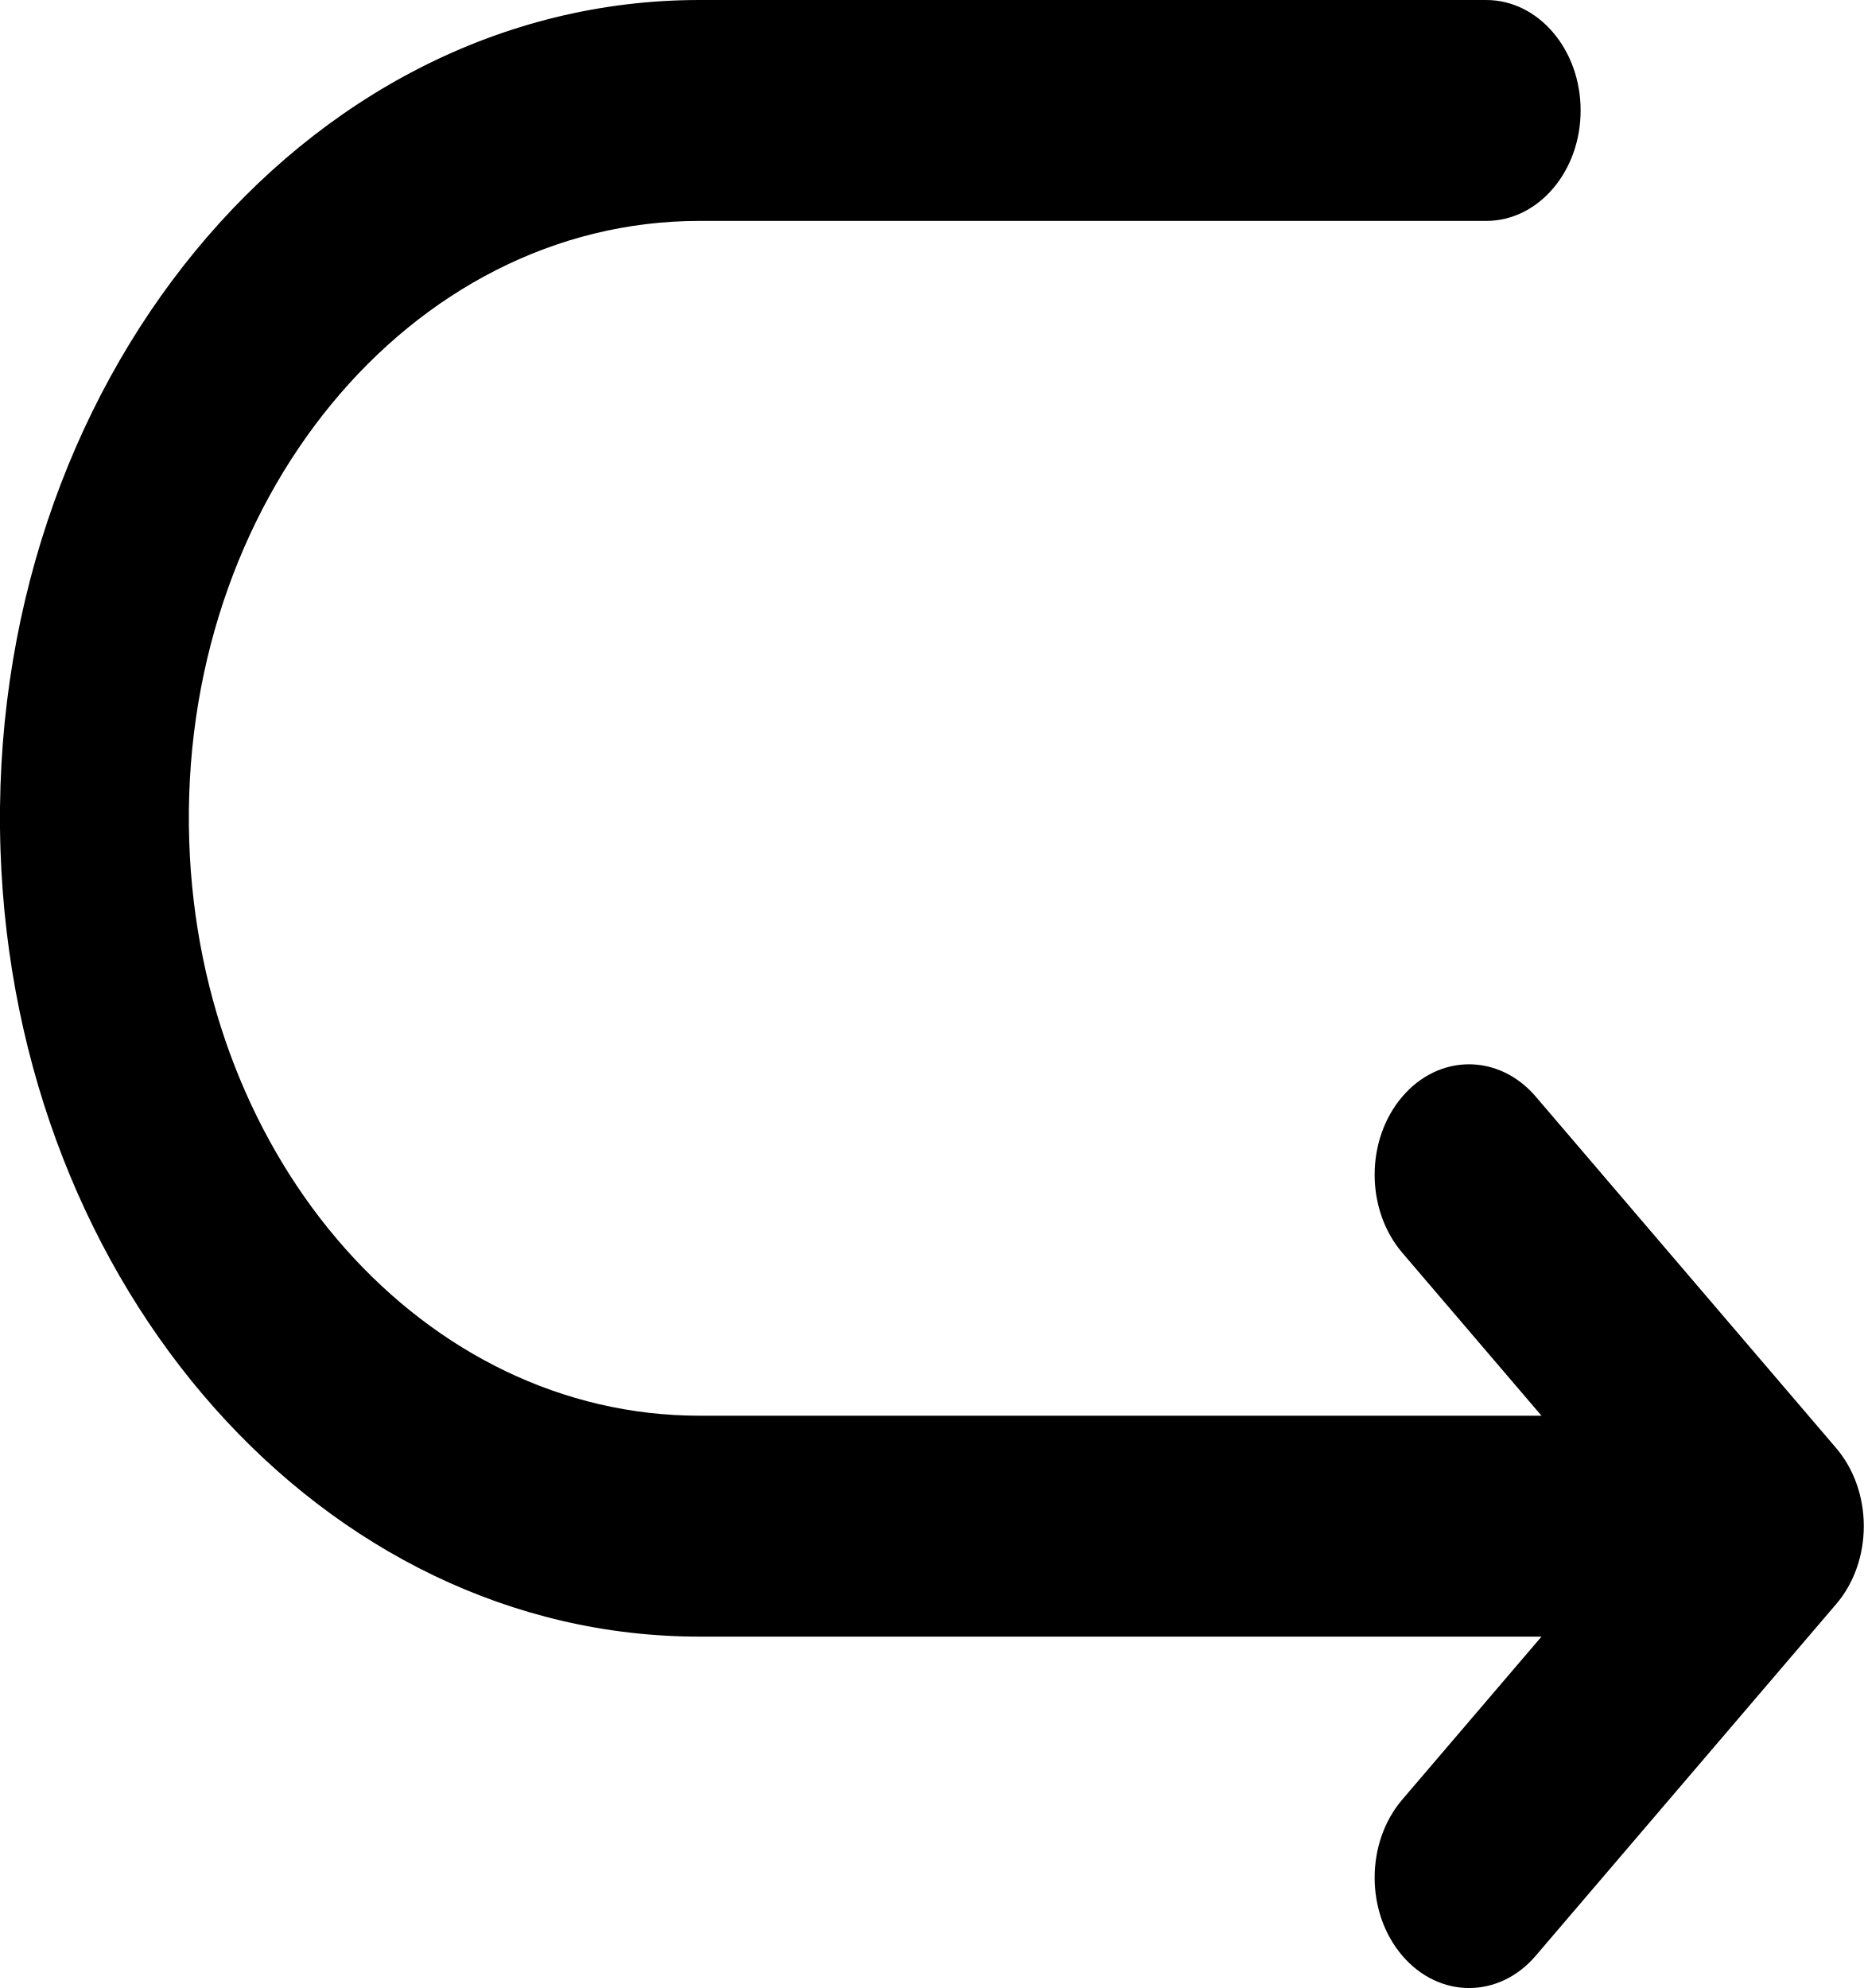
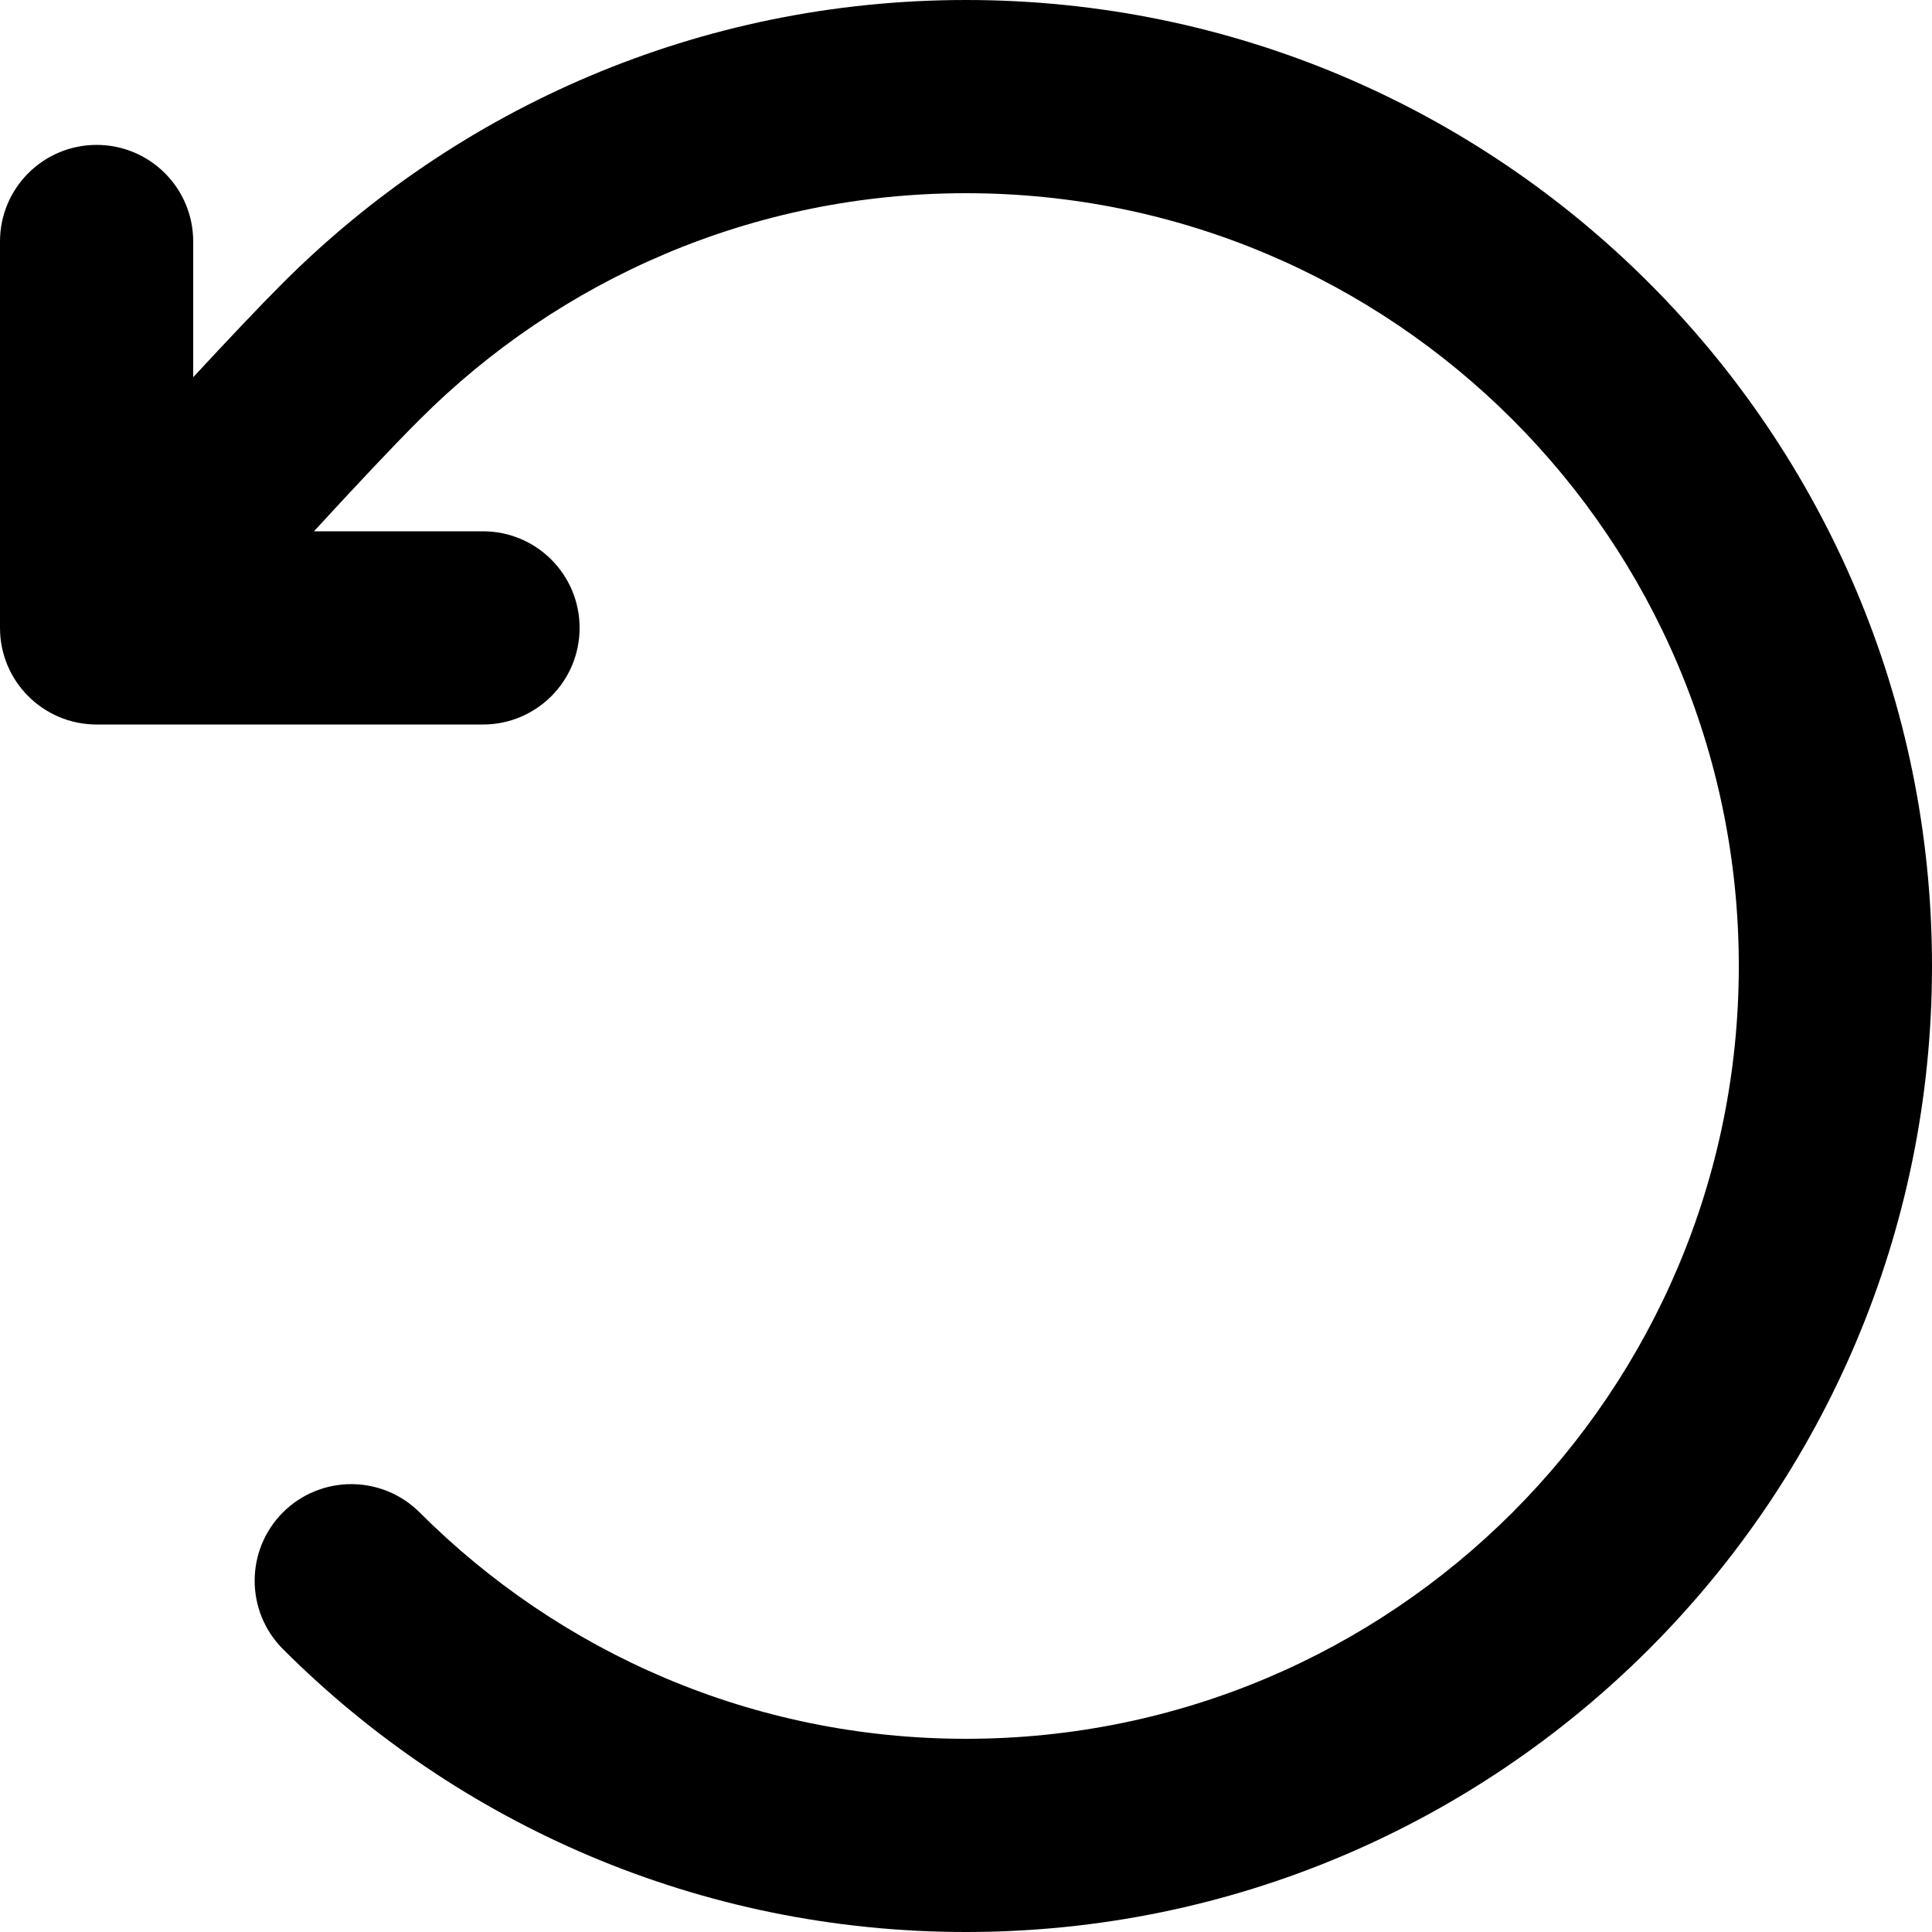
- <svg xmlns="http://www.w3.org/2000/svg" width="15" height="16" viewBox="0 0 15 16" fill="none">
-   <path fill-rule="evenodd" clip-rule="evenodd" d="M11.286 15.74C10.989 15.393 10.989 14.83 11.286 14.483L12.406 13.172L5.629 13.172C2.605 13.172 0.122 10.377 0.004 6.842C-0.12 3.107 2.434 -1.44883e-07 5.629 1.34394e-07L11.961 6.88017e-07C12.381 7.24696e-07 12.721 0.398 12.721 0.889C12.721 1.38 12.381 1.778 11.961 1.778L5.629 1.778C3.296 1.778 1.432 4.046 1.523 6.773L0.763 6.808L1.523 6.773C1.609 9.354 3.421 11.394 5.629 11.394L12.406 11.394L11.286 10.083C10.989 9.736 10.989 9.173 11.286 8.826C11.582 8.479 12.063 8.479 12.36 8.826L14.777 11.654C14.92 11.821 15 12.047 15 12.283C15 12.518 14.92 12.745 14.777 12.911L12.36 15.74C12.064 16.087 11.583 16.087 11.286 15.74Z" fill="currentColor" />
+ <svg xmlns="http://www.w3.org/2000/svg" width="16" height="16" viewBox="0 0 16 16" fill="none">
+   <path fill-rule="evenodd" clip-rule="evenodd" d="M2.343 2.343C3.79 0.896 5.791 0 8 0C12.418 0 16 3.582 16 8C16 12.418 12.418 16 8 16C5.791 16 3.79 15.104 2.343 13.657C2.031 13.344 2.031 12.838 2.343 12.525C2.656 12.213 3.162 12.213 3.475 12.525C4.634 13.684 6.232 14.4 8 14.4C11.535 14.4 14.4 11.535 14.4 8C14.4 4.465 11.535 1.6 8 1.6C6.232 1.6 4.634 2.315 3.475 3.475C3.251 3.698 2.928 4.043 2.6 4.4H4C4.442 4.4 4.8 4.758 4.8 5.2C4.8 5.642 4.442 6 4 6H0.8C0.358 6 0 5.642 0 5.2V2C0 1.558 0.358 1.2 0.8 1.2C1.242 1.2 1.6 1.558 1.6 2V3.124C1.875 2.827 2.141 2.545 2.343 2.343Z" fill="currentColor" />
</svg>
